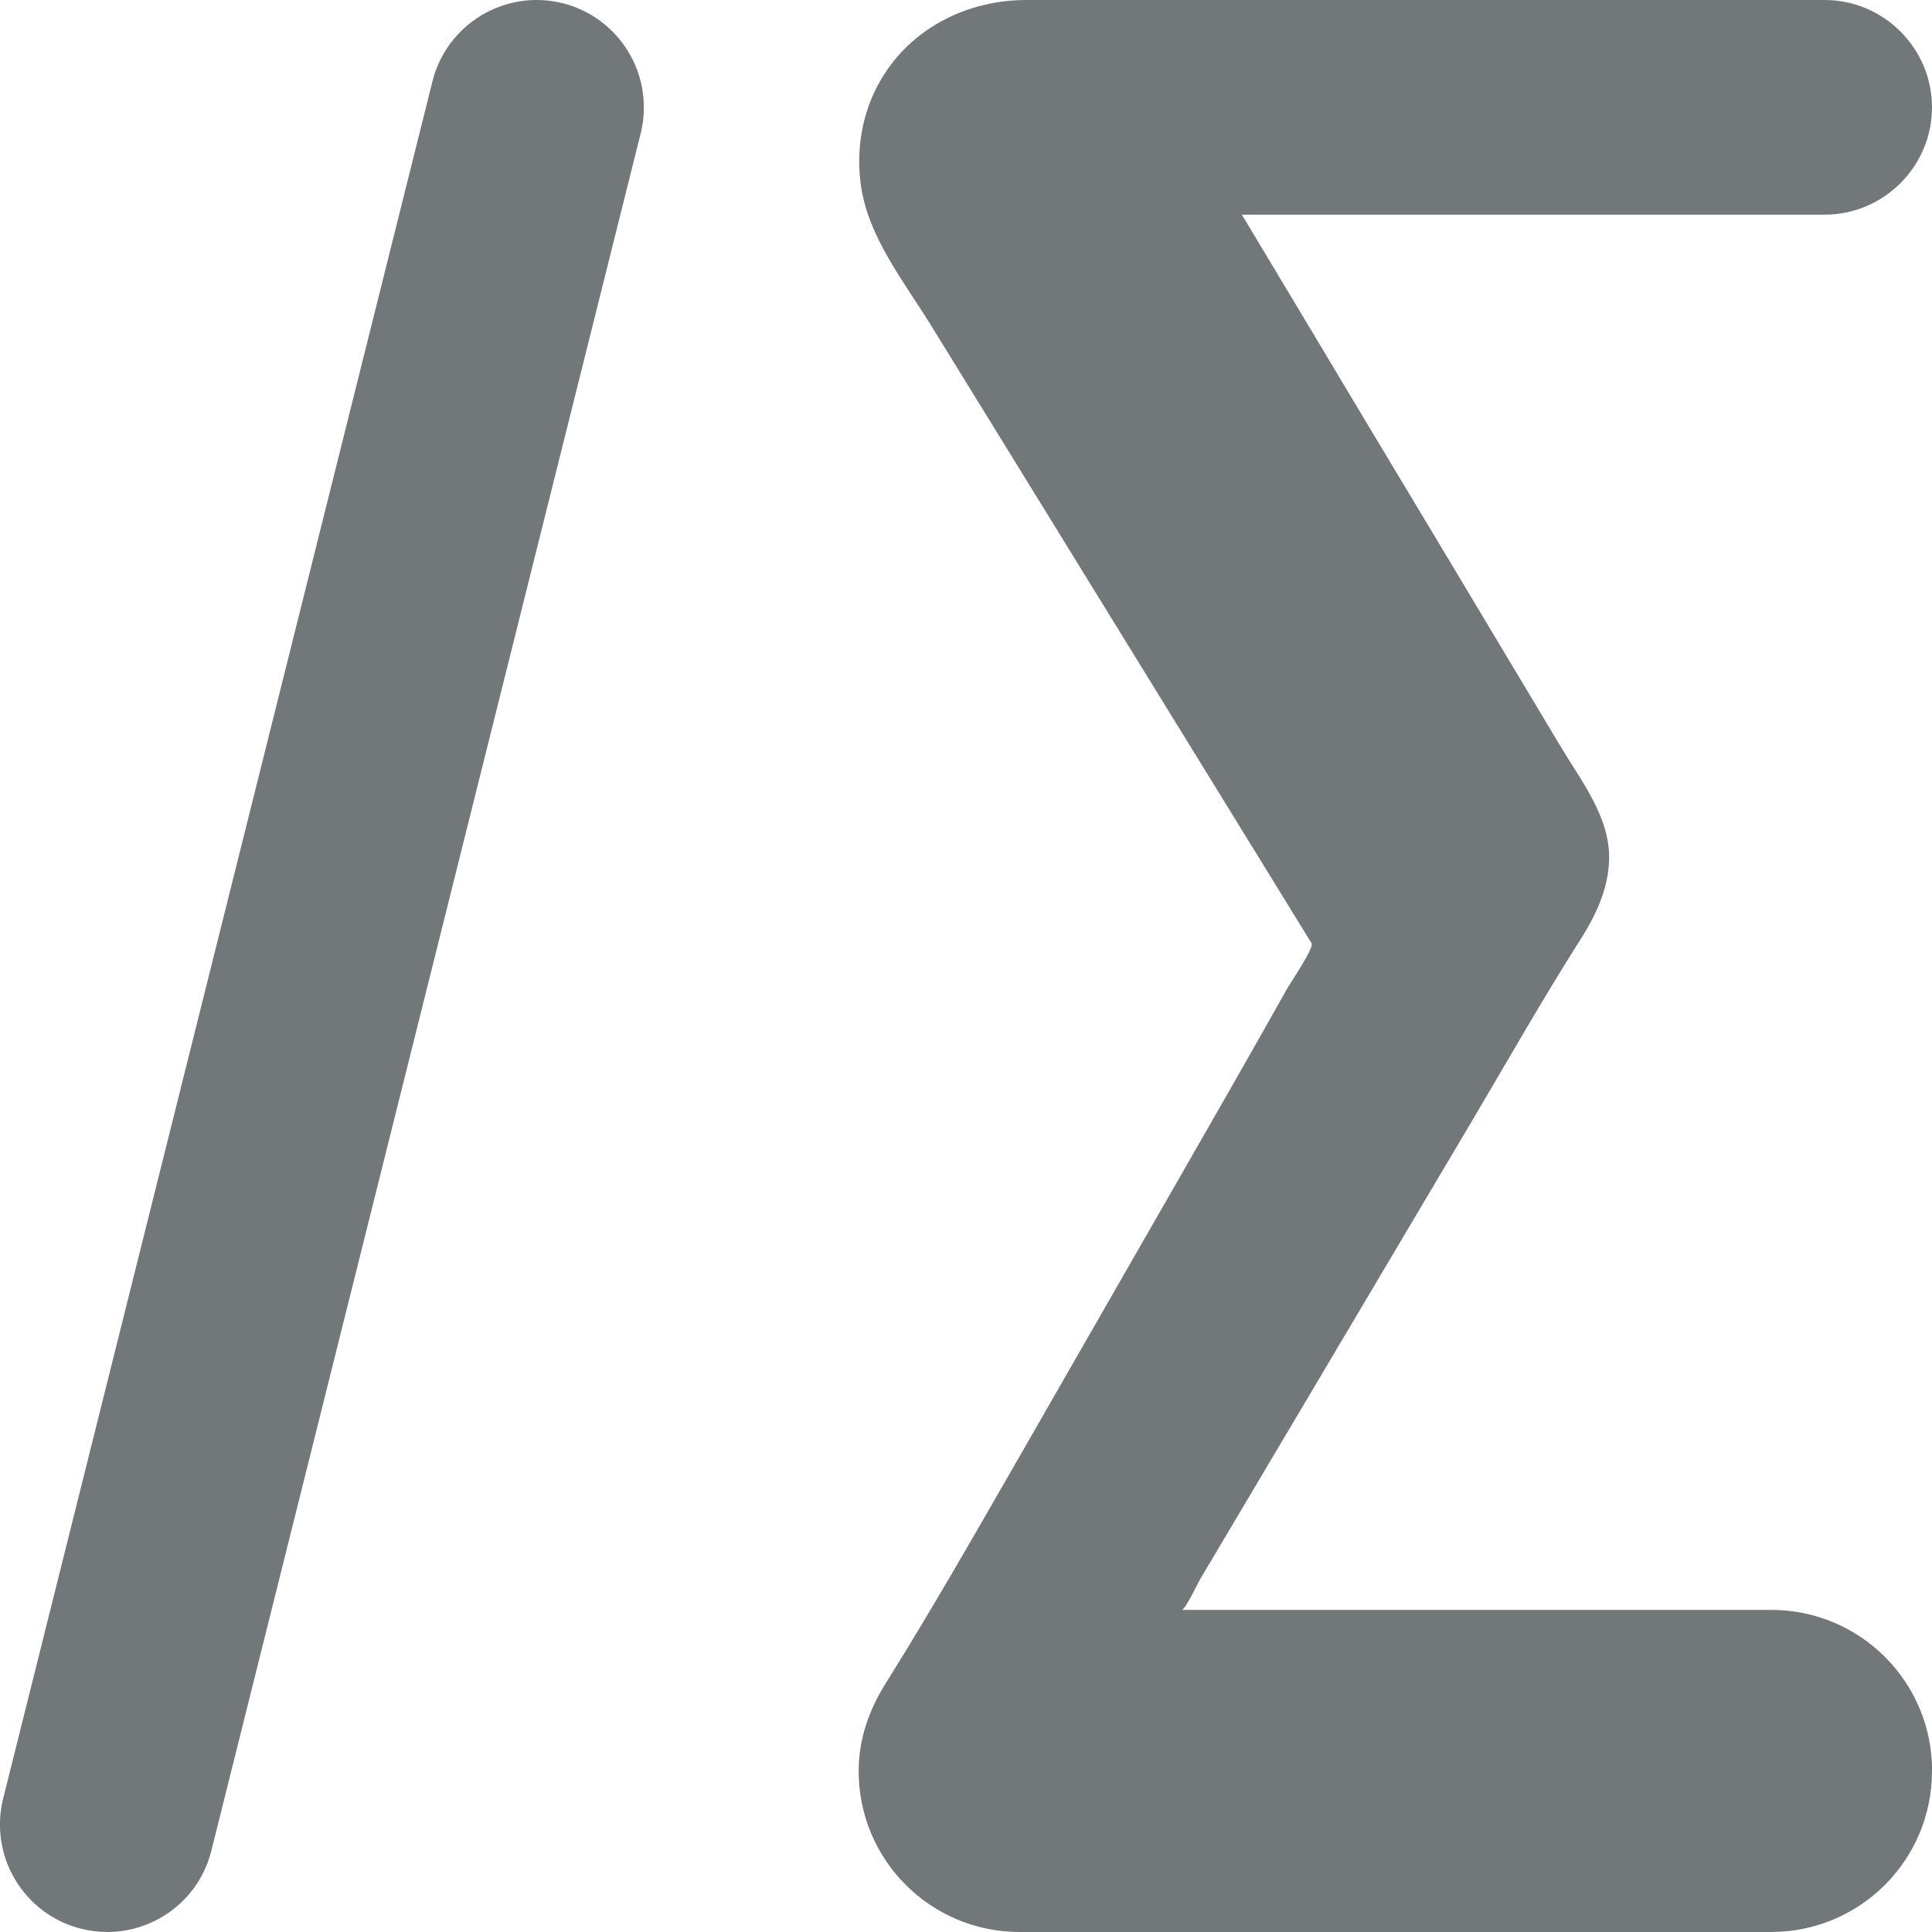
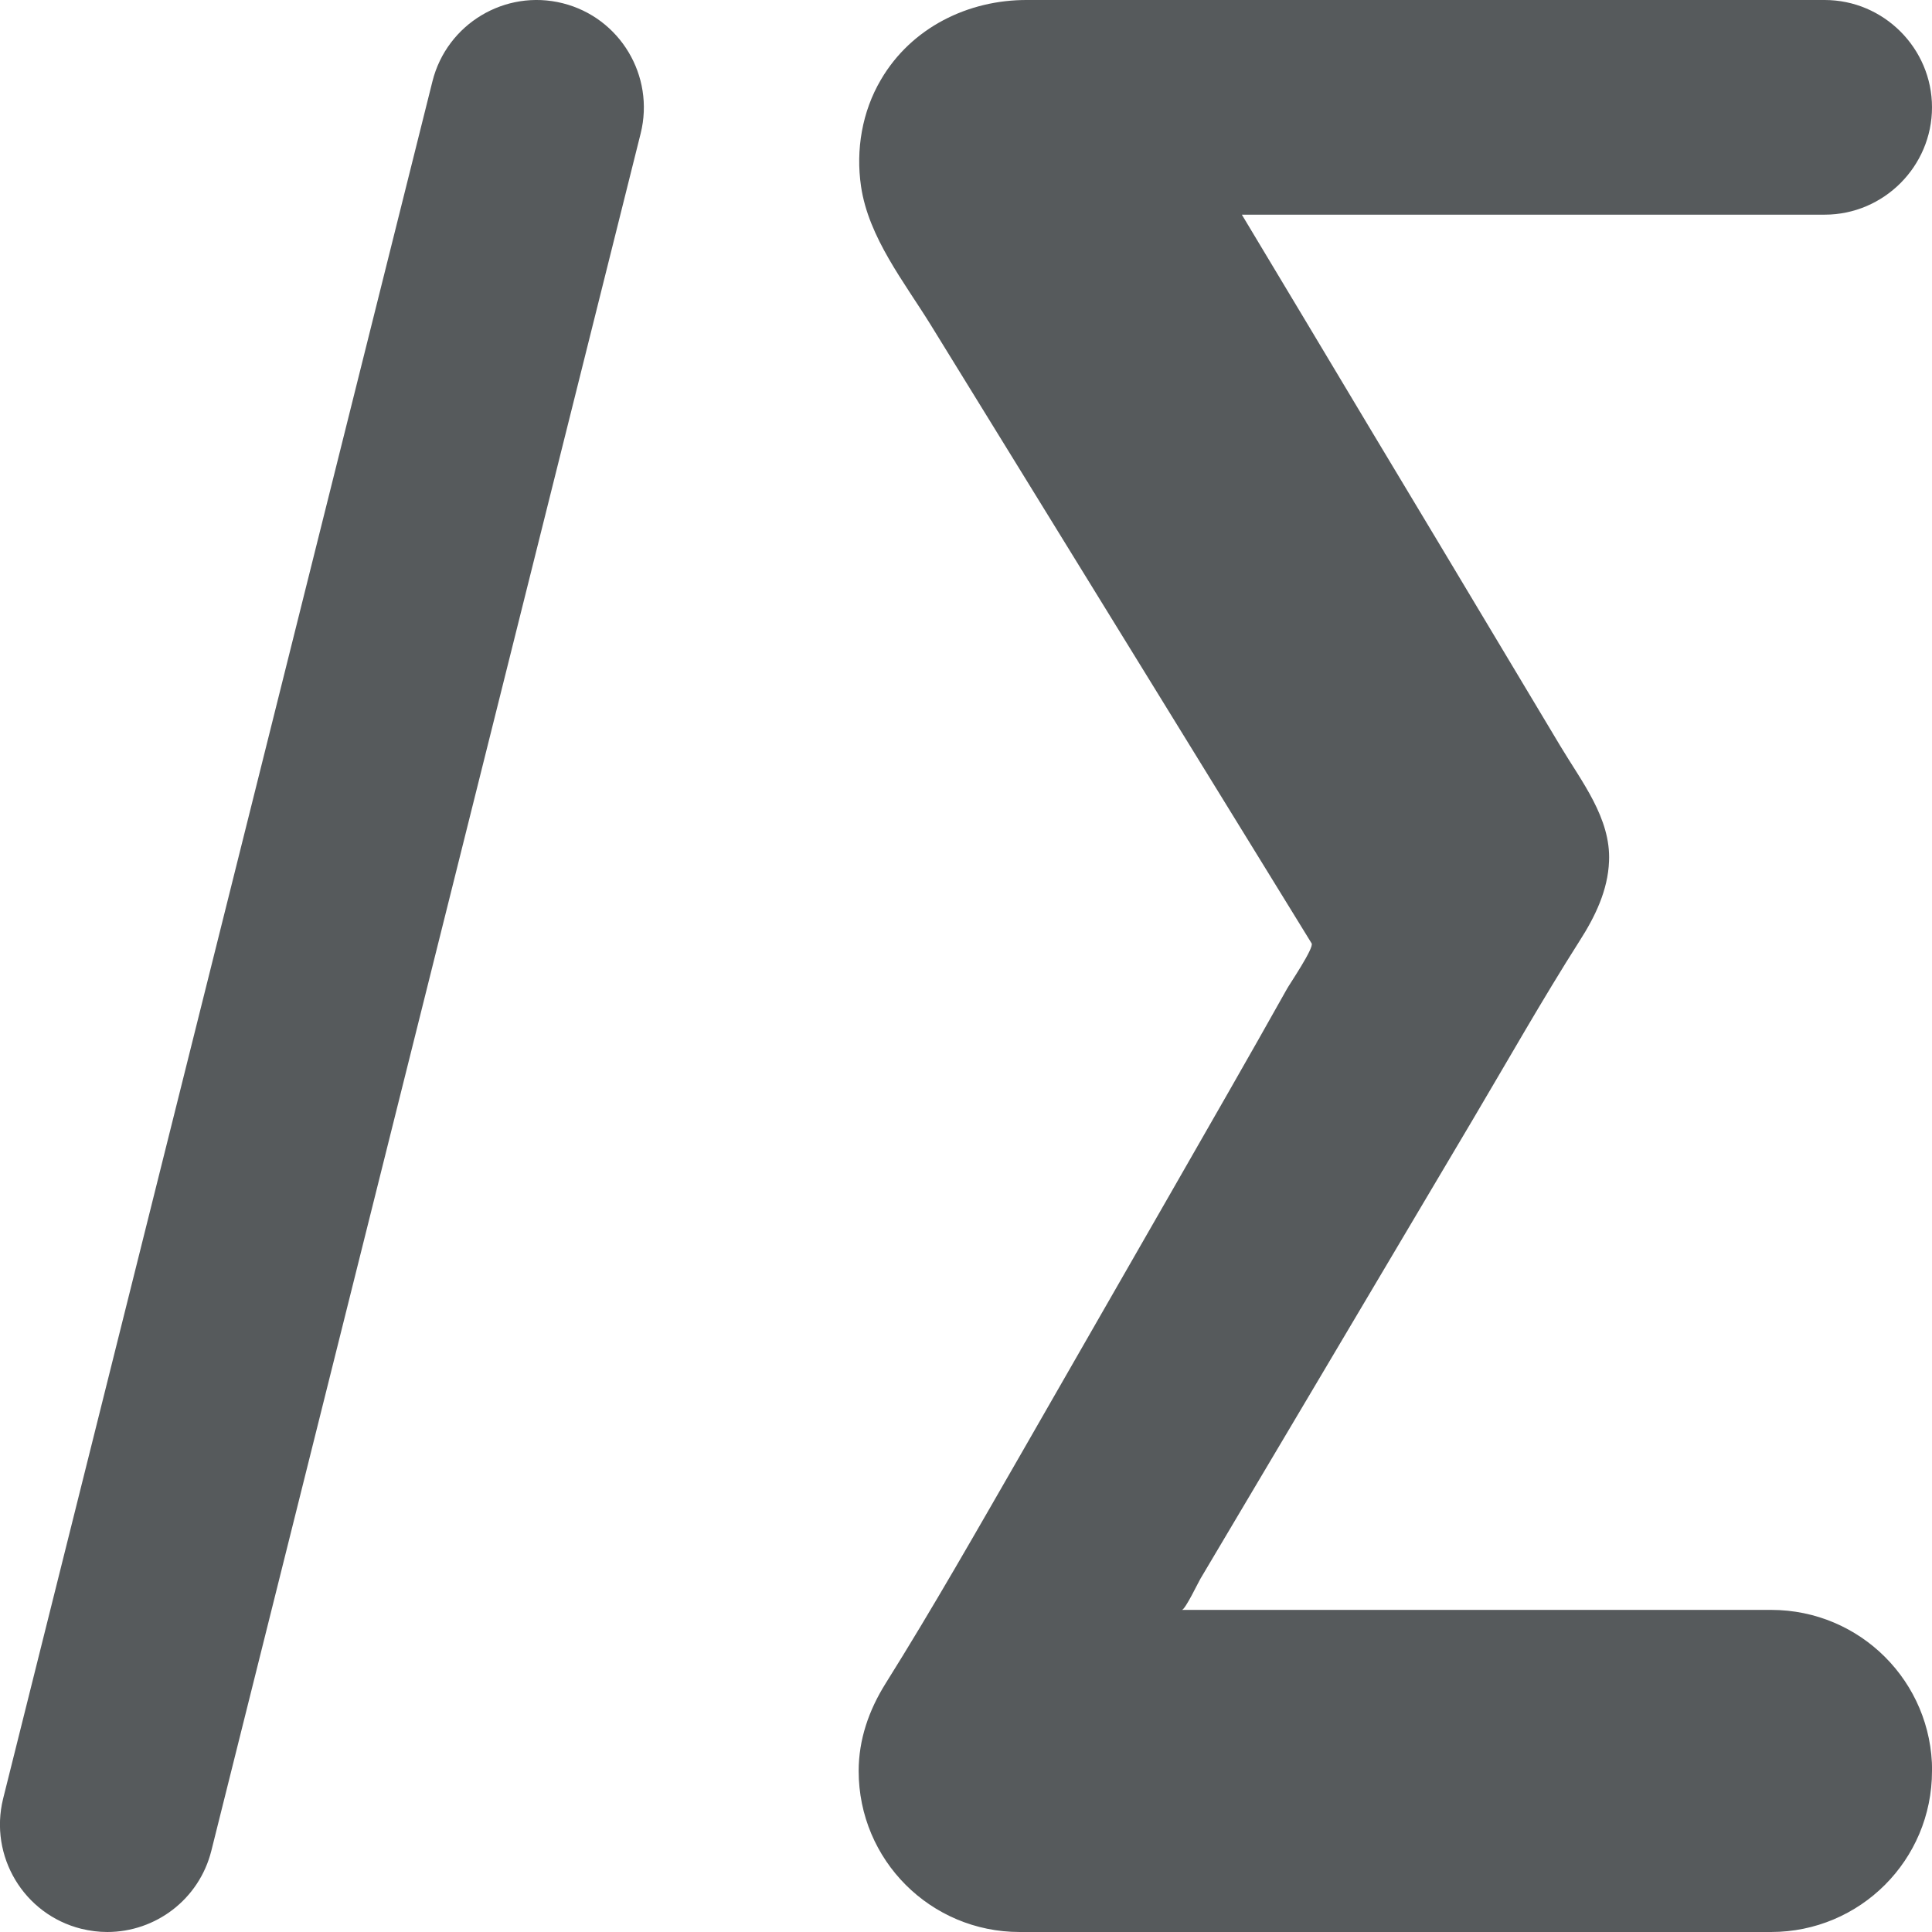
<svg xmlns="http://www.w3.org/2000/svg" width="18" height="18" viewBox="0 0 18 18">
-   <path fill="#72777a" d="M18 16.5c0 .83-.67 1.5-1.5 1.5h-7c-.83 0-1.5-.67-1.5-1.5 0-.293.095-.566.25-.814.443-.707.855-1.433 1.272-2.157l1.38-2.405c.364-.636.73-1.27 1.088-1.91.02-.038.256-.385.23-.425l-.443-.72-1.045-1.697L9.51 4.388l-.838-1.36c-.247-.4-.58-.815-.65-1.292-.05-.34.01-.696.185-.993C8.49.258 9.02-.003 9.572 0H17c.55 0 1 .45 1 1s-.45 1-1 1h-5.43l.59.983c.415.694.83 1.387 1.247 2.08l1.13 1.887c.197.33.472.673.454 1.074-.01.27-.13.517-.273.74-.35.55-.672 1.12-1.004 1.68l-1.438 2.425-1.092 1.84c-.016.025-.142.29-.173.29h5.49c.83 0 1.5.67 1.5 1.5zM1 18c-.08 0-.16-.01-.243-.03-.536-.134-.86-.677-.728-1.212l4-16c.134-.536.678-.862 1.213-.728s.86.677.727 1.213l-4 16c-.114.454-.52.757-.97.757z" />
+   <path fill="#565a5c" d="M18 16.5c0 .83-.67 1.5-1.5 1.5h-7c-.83 0-1.5-.67-1.5-1.5 0-.293.095-.566.25-.814.443-.707.855-1.433 1.272-2.157l1.38-2.405c.364-.636.73-1.27 1.088-1.91.02-.038.256-.385.23-.425l-.443-.72-1.045-1.697L9.51 4.388l-.838-1.36c-.247-.4-.58-.815-.65-1.292-.05-.34.01-.696.185-.993C8.49.258 9.02-.003 9.572 0H17c.55 0 1 .45 1 1s-.45 1-1 1h-5.43l.59.983c.415.694.83 1.387 1.247 2.08l1.13 1.887c.197.33.472.673.454 1.074-.01.27-.13.517-.273.74-.35.55-.672 1.12-1.004 1.68l-1.438 2.425-1.092 1.84c-.016.025-.142.29-.173.29h5.49c.83 0 1.5.67 1.5 1.5zM1 18c-.08 0-.16-.01-.243-.03-.536-.134-.86-.677-.728-1.212l4-16c.134-.536.678-.862 1.213-.728s.86.677.727 1.213l-4 16c-.114.454-.52.757-.97.757z" />
</svg>
